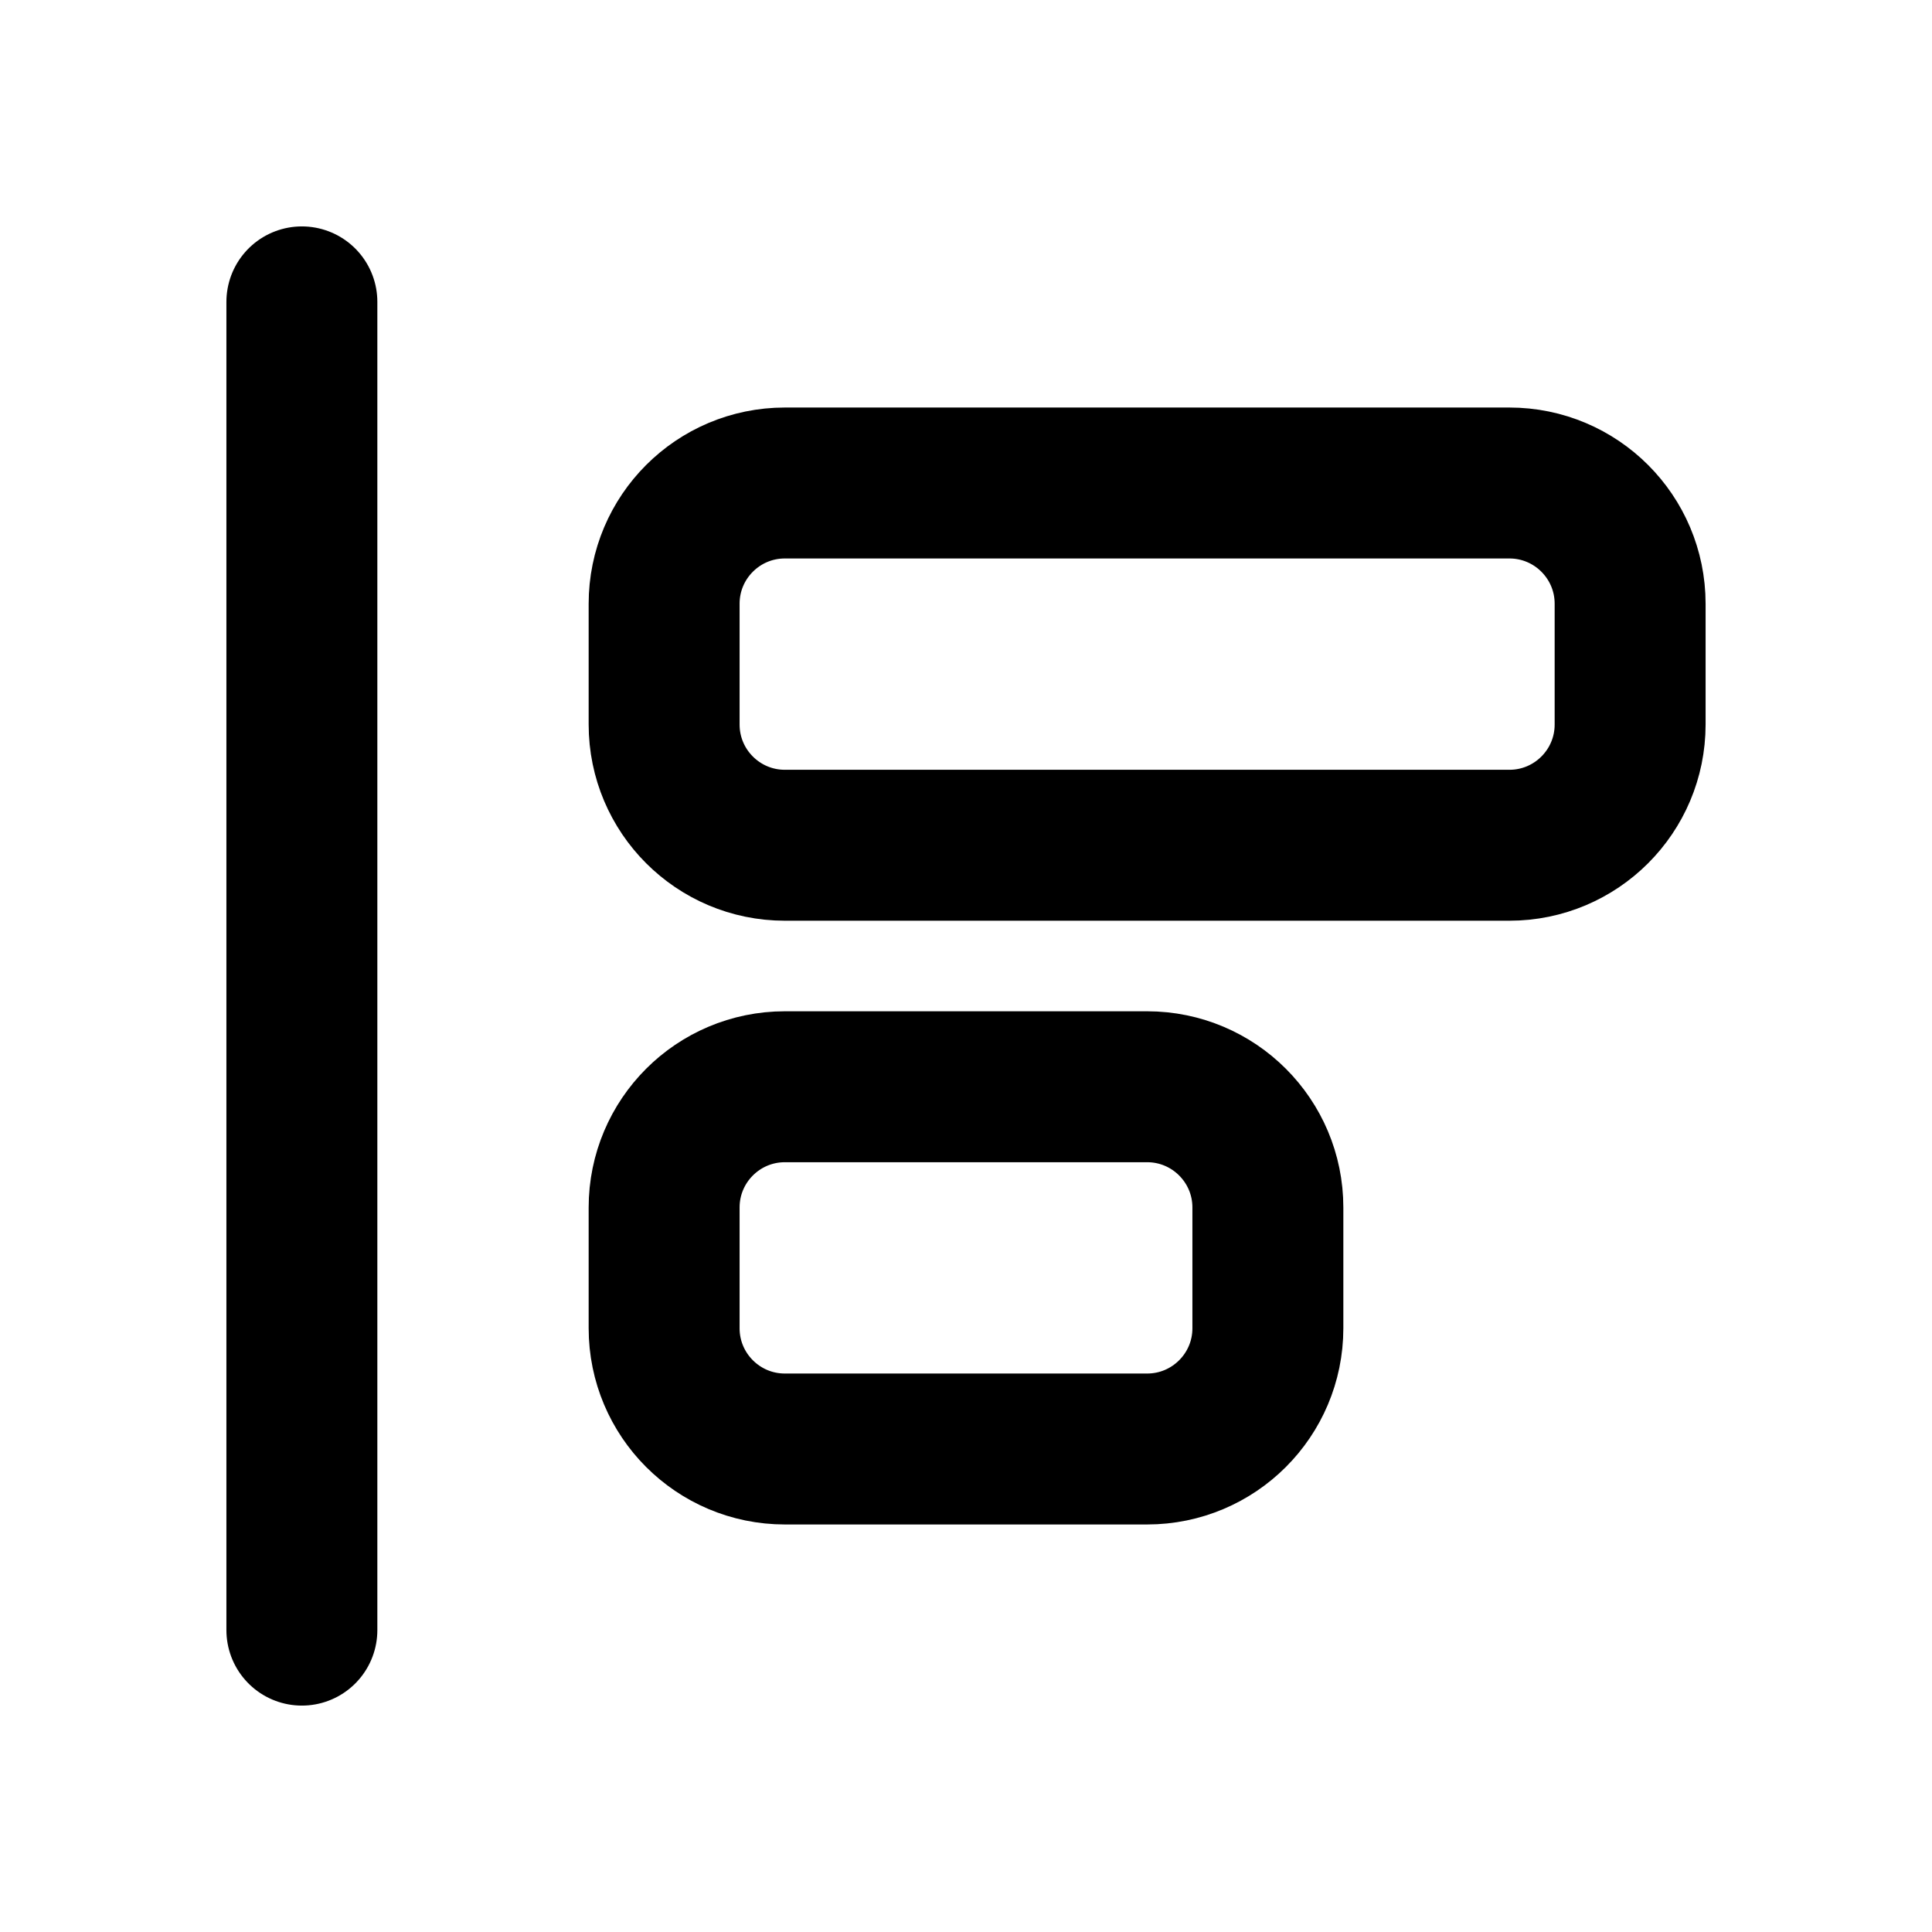
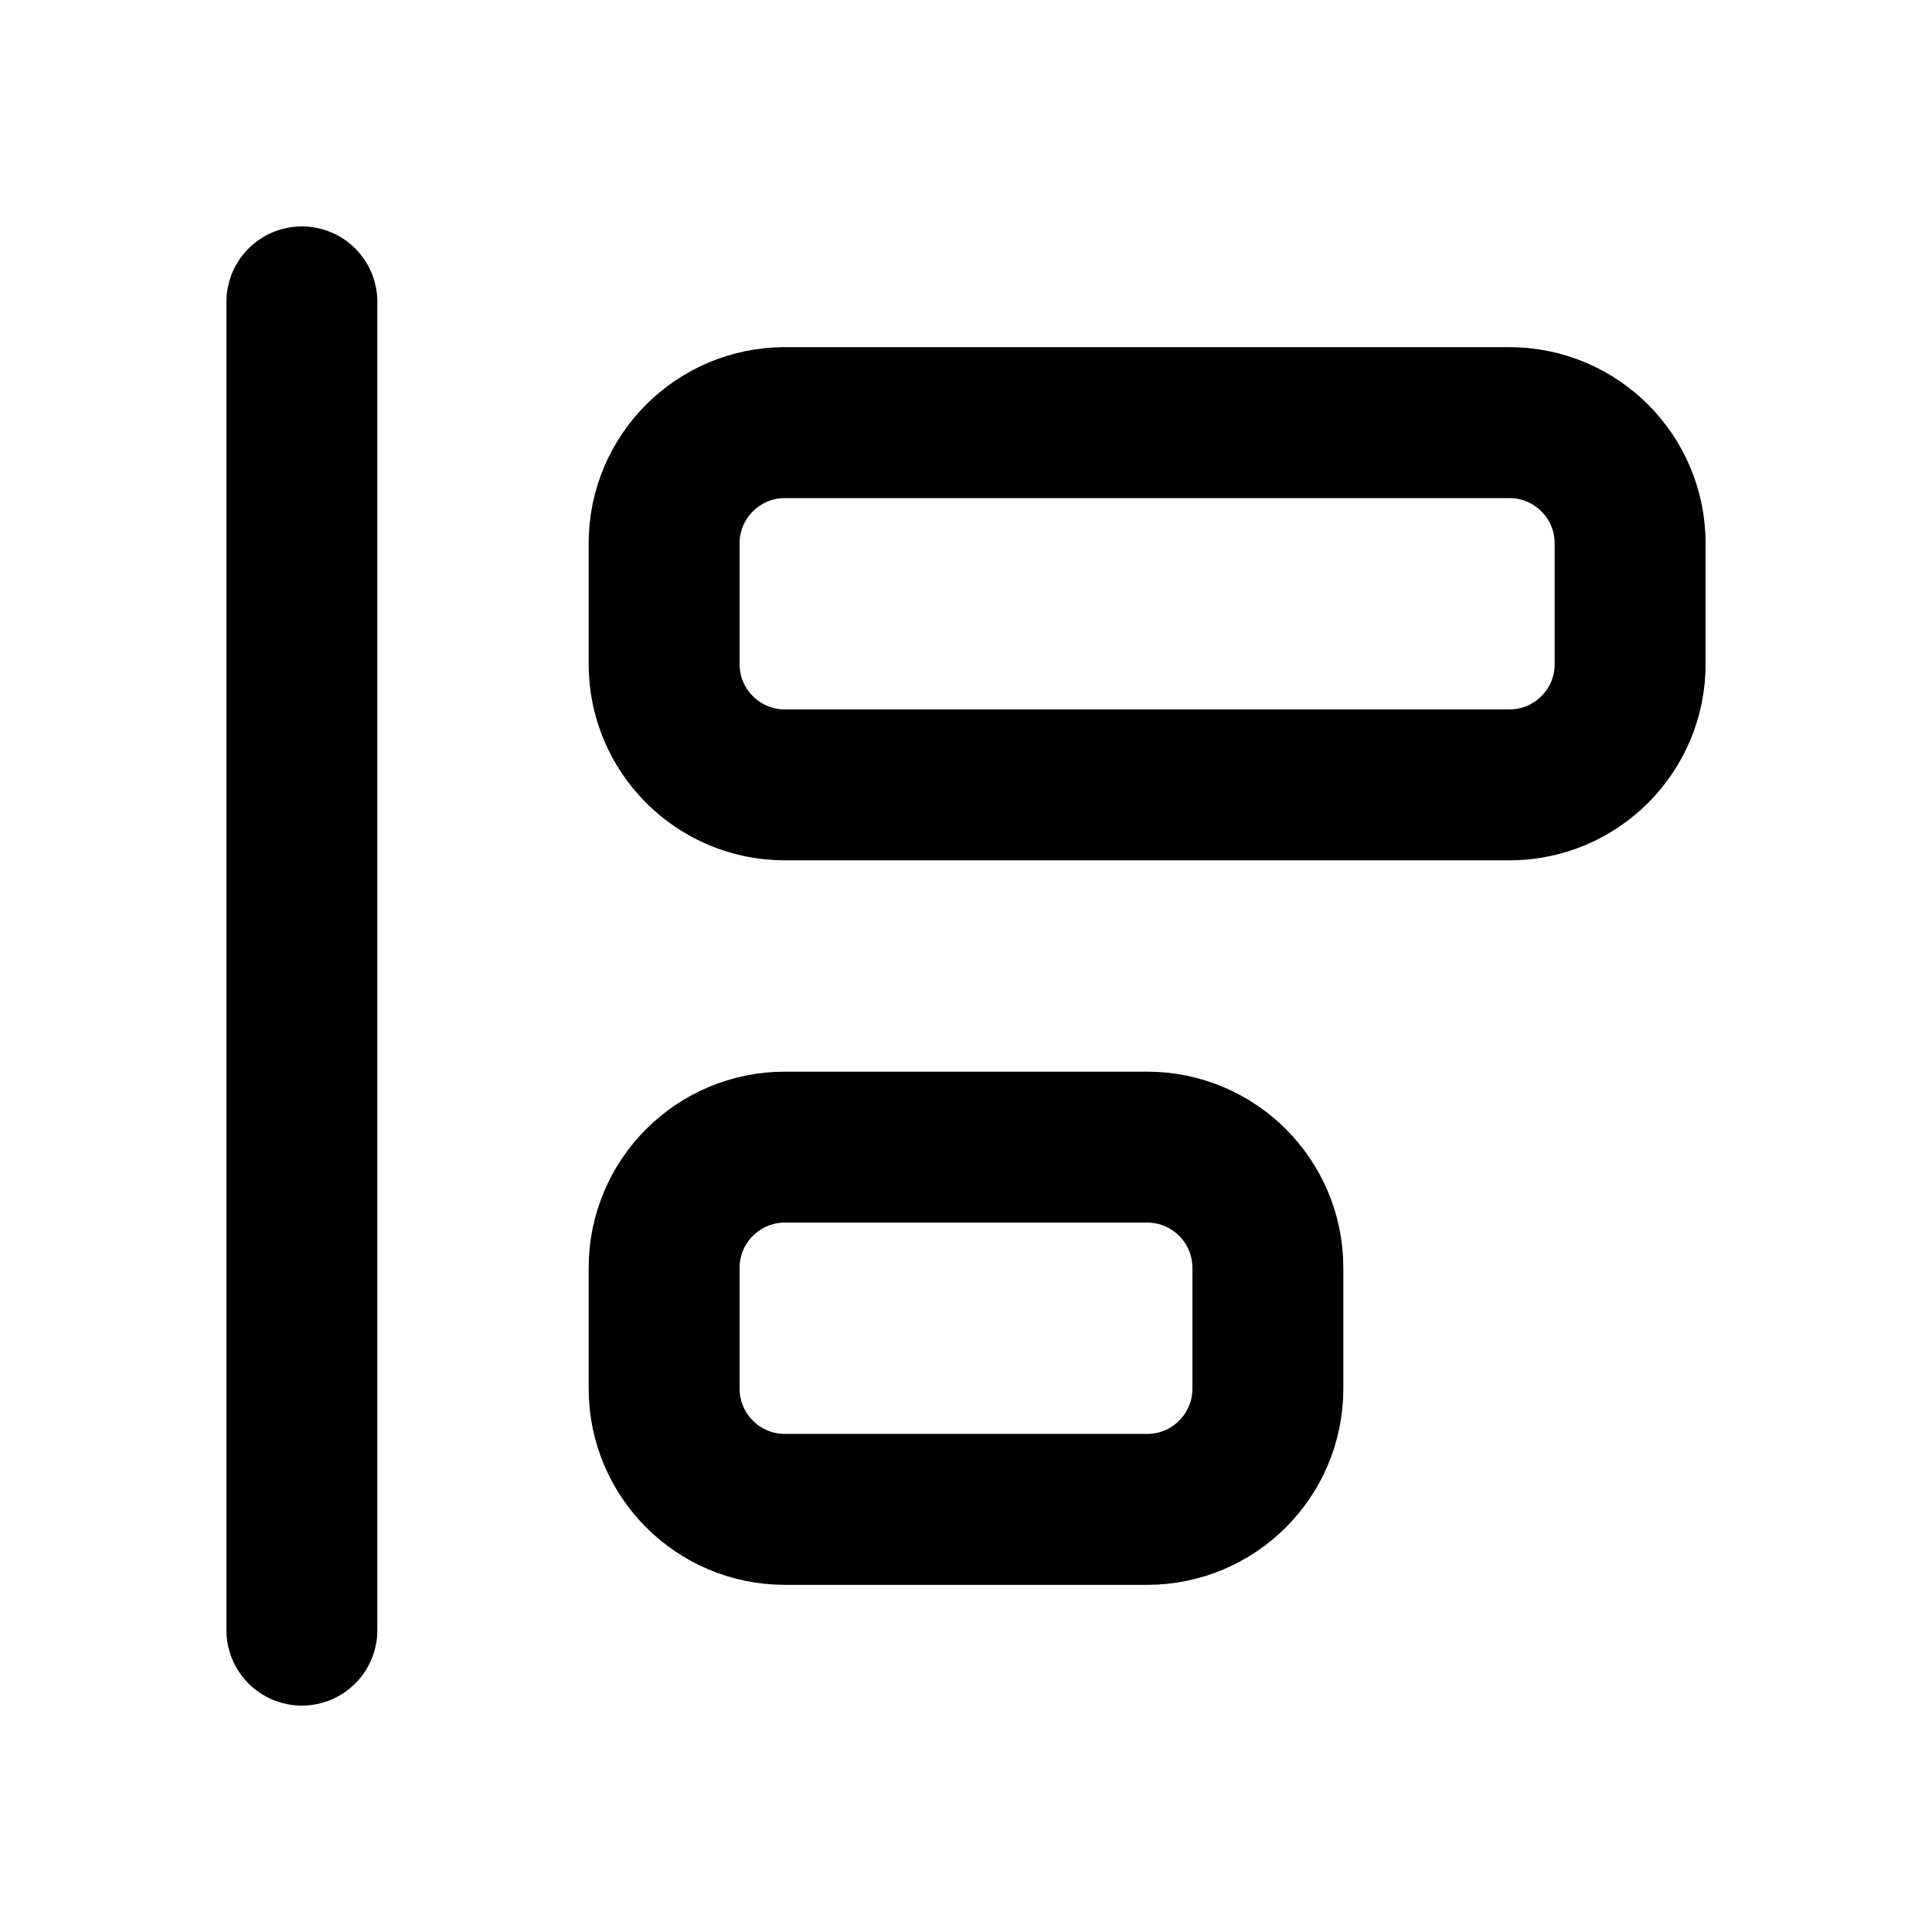
- <svg xmlns="http://www.w3.org/2000/svg" data-set="area-pilot" width="16" height="16" viewBox="0 0 16 16" fill="none">
+ <svg xmlns="http://www.w3.org/2000/svg" data-set="area-pilot" data-keyline="square" width="16" height="16" viewBox="0 0 16 16" fill="none">
  <path d="M2.5 2.5V13.5" fill="none" stroke="currentColor" stroke-width="1.25" stroke-linecap="round" stroke-linejoin="round" />
-   <rect x="5.5" y="4" width="8" height="3" rx="1" fill="none" stroke="currentColor" stroke-width="1.25" stroke-linecap="round" stroke-linejoin="round" />
-   <rect x="5.5" y="9" width="5" height="3" rx="1" fill="none" stroke="currentColor" stroke-width="1.25" stroke-linecap="round" stroke-linejoin="round" />
+   <rect data-filled="solid" x="5.5" y="3.5" width="8" height="3" rx="1" fill="none" stroke="currentColor" stroke-width="1.25" stroke-linecap="round" stroke-linejoin="round" />
+   <rect data-filled="solid" x="5.5" y="9.5" width="5" height="3" rx="1" fill="none" stroke="currentColor" stroke-width="1.25" stroke-linecap="round" stroke-linejoin="round" />
</svg>
